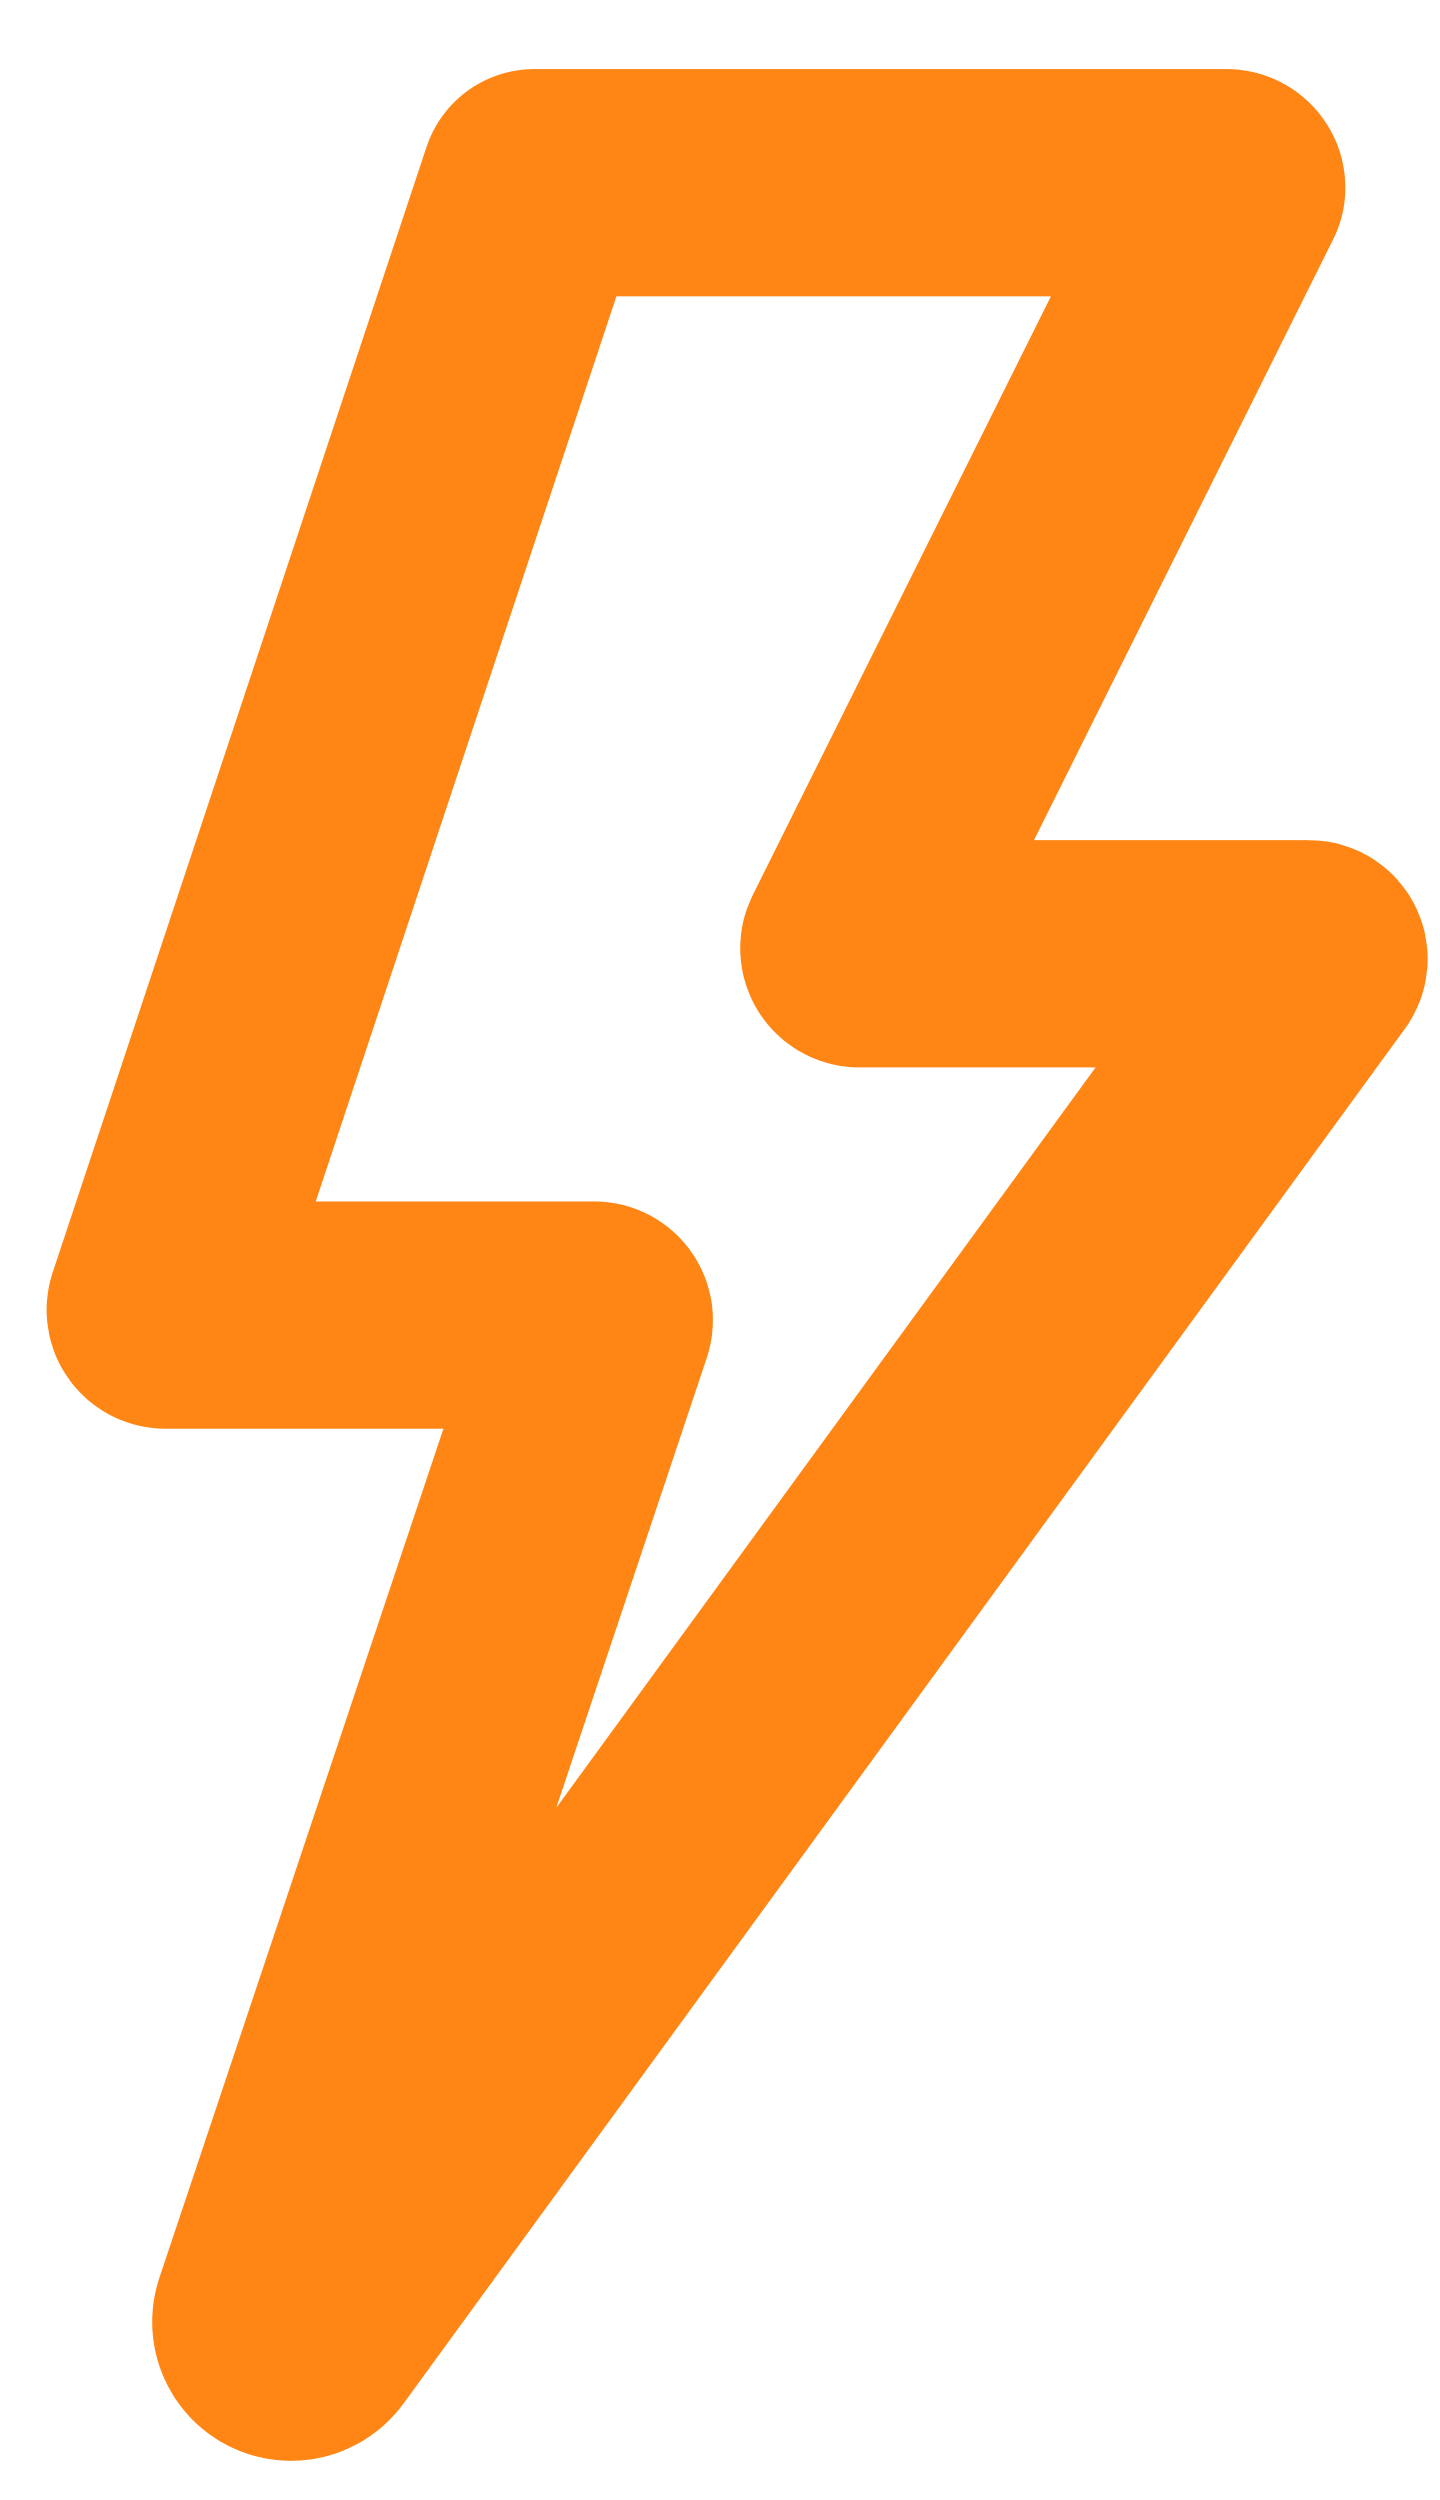
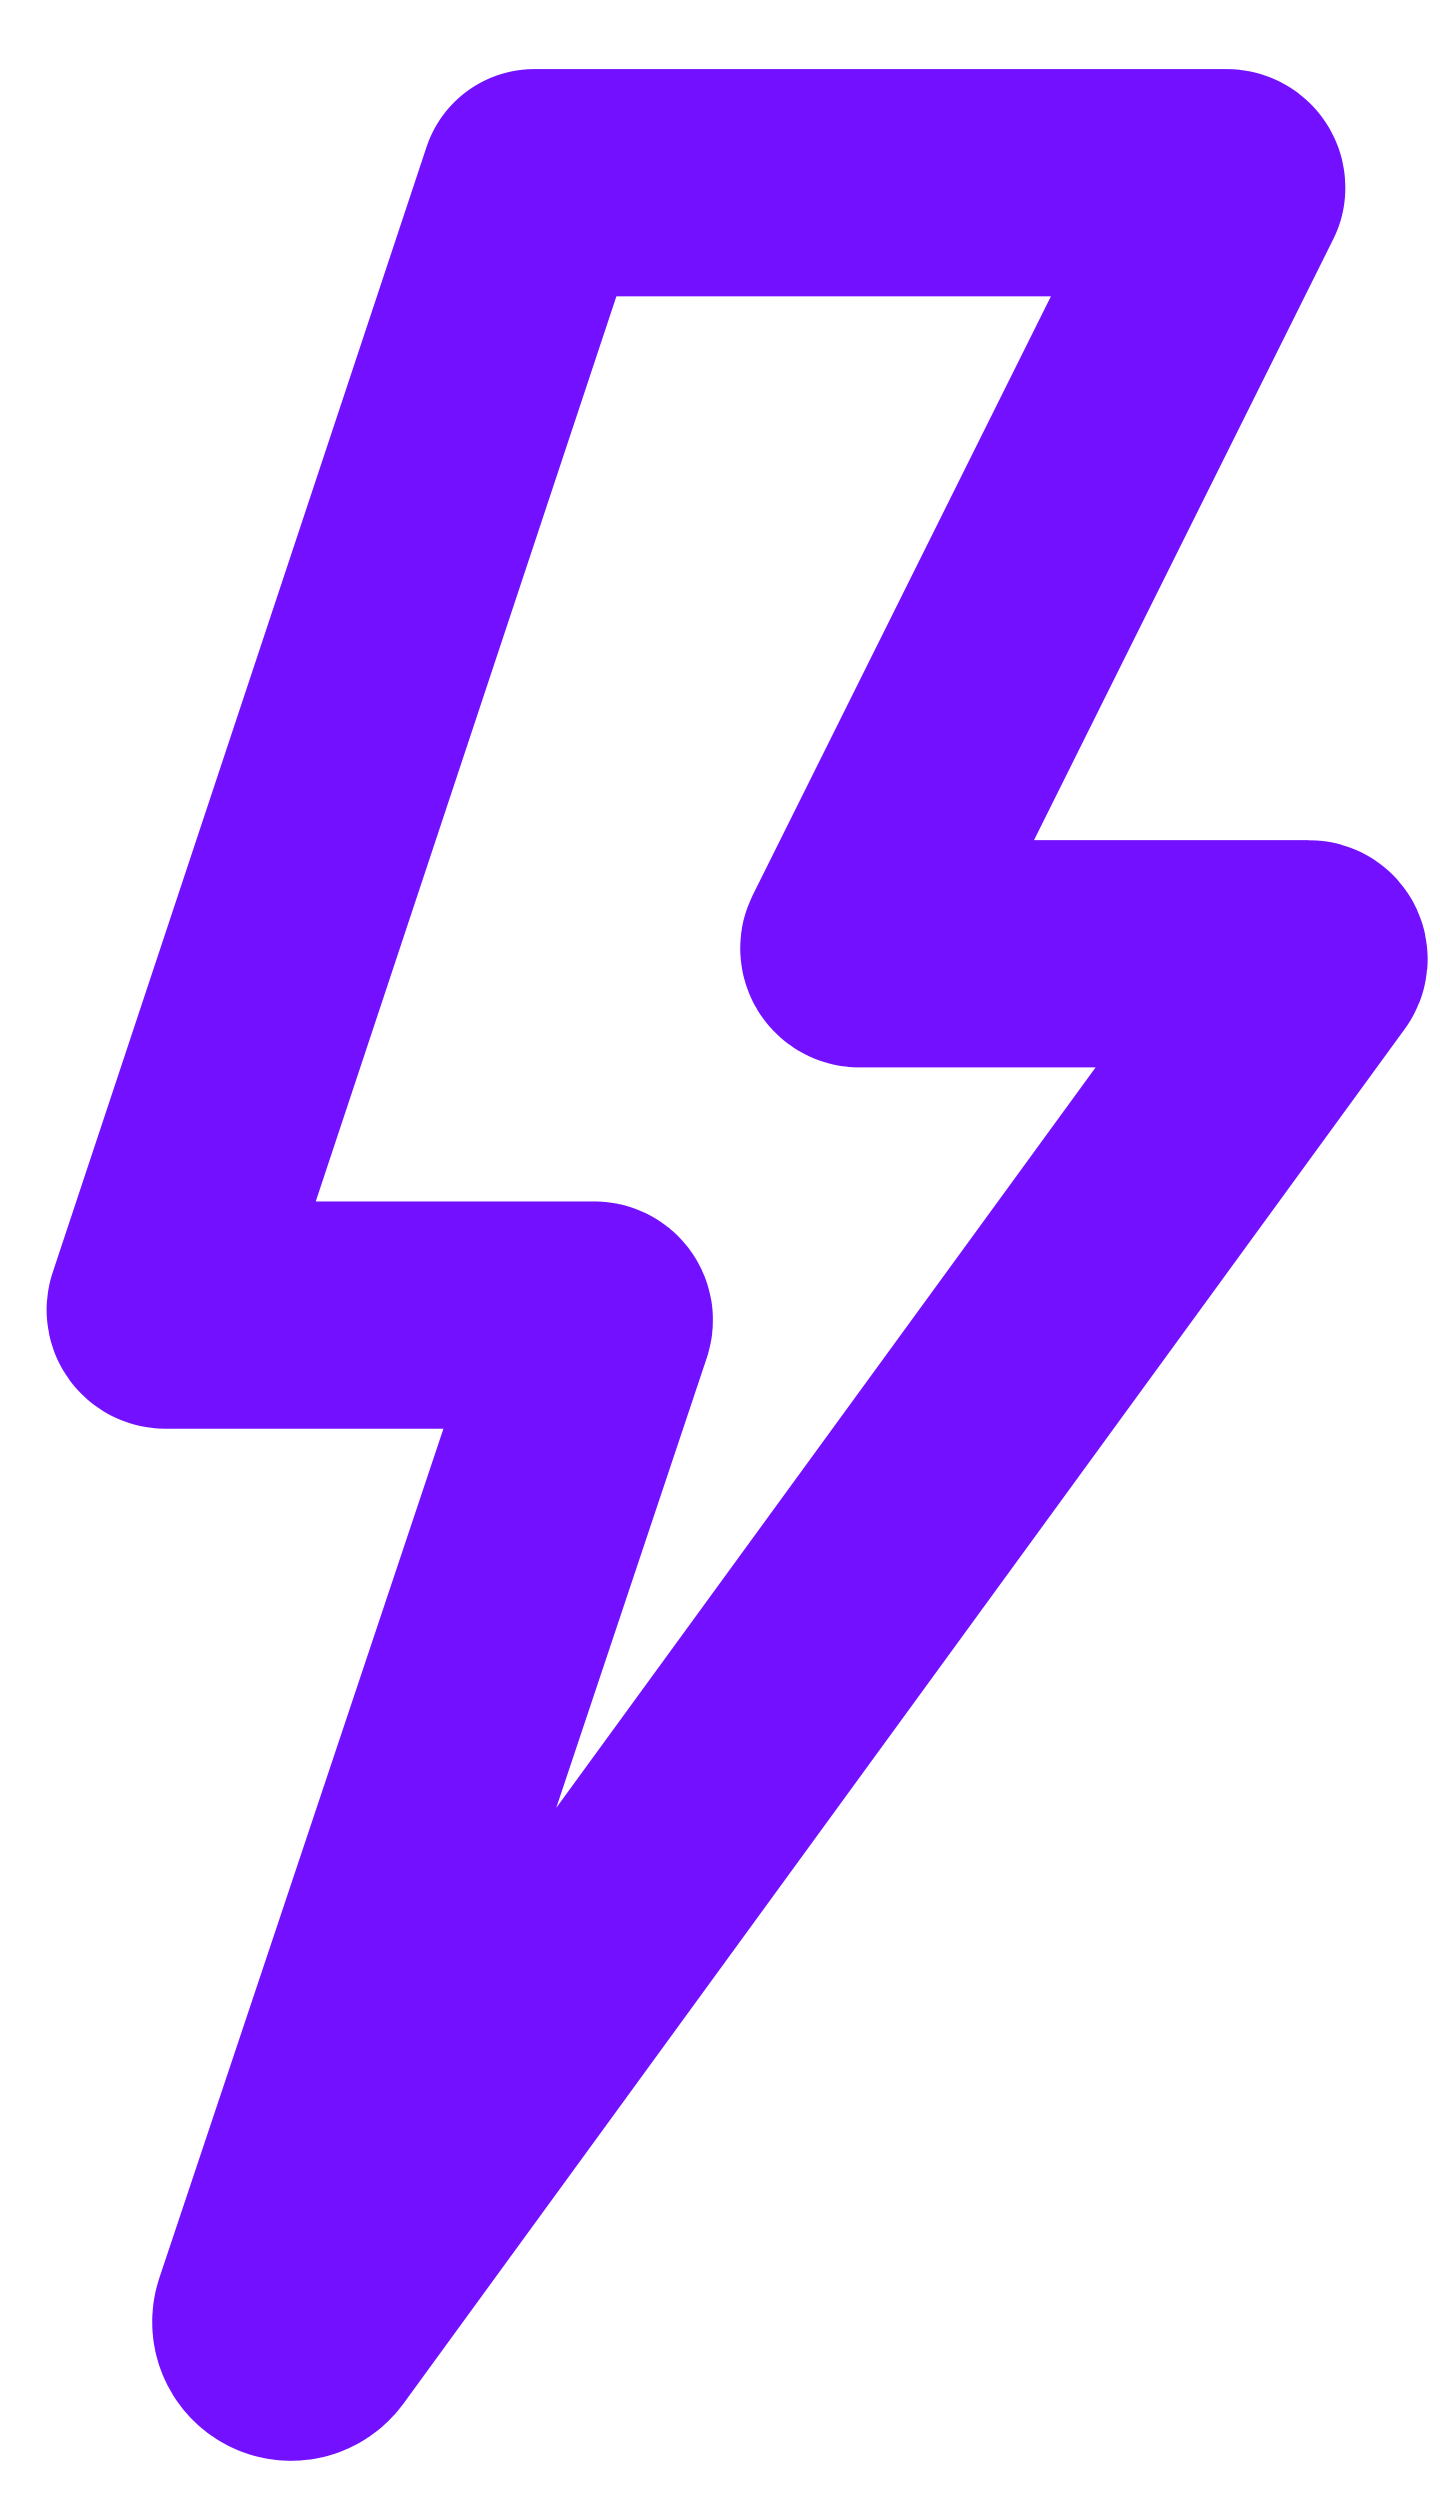
<svg xmlns="http://www.w3.org/2000/svg" width="19" height="33" viewBox="0 0 19 33" fill="none">
-   <path d="M16.198 2.412H7.054L2.118 17.272C2.115 17.282 2.114 17.292 2.116 17.302C2.118 17.312 2.121 17.322 2.127 17.33C2.133 17.338 2.141 17.345 2.149 17.35C2.158 17.355 2.168 17.358 2.178 17.359H7.841C7.852 17.358 7.862 17.36 7.872 17.365C7.882 17.369 7.89 17.376 7.897 17.385C7.903 17.393 7.908 17.403 7.91 17.414C7.912 17.424 7.911 17.435 7.908 17.445L3.526 30.544C3.501 30.62 3.503 30.702 3.534 30.776C3.564 30.85 3.619 30.91 3.69 30.946C3.761 30.983 3.843 30.992 3.92 30.974C3.998 30.955 4.066 30.909 4.113 30.845L17.332 12.697C17.339 12.687 17.344 12.675 17.345 12.663C17.346 12.65 17.343 12.638 17.338 12.627C17.332 12.616 17.324 12.606 17.313 12.6C17.303 12.593 17.291 12.59 17.278 12.59H11.336C11.325 12.589 11.314 12.585 11.304 12.579C11.295 12.573 11.287 12.564 11.281 12.555C11.275 12.545 11.272 12.534 11.271 12.523C11.27 12.512 11.271 12.5 11.276 12.49L16.258 2.485C16.259 2.477 16.258 2.468 16.256 2.459C16.253 2.451 16.249 2.443 16.243 2.436C16.238 2.429 16.231 2.424 16.223 2.42C16.215 2.416 16.207 2.413 16.198 2.412Z" stroke="#FF8514" stroke-width="3" stroke-linejoin="round" />
+   <path d="M16.198 2.412H7.054L2.118 17.272C2.115 17.282 2.114 17.292 2.116 17.302C2.118 17.312 2.121 17.322 2.127 17.33C2.133 17.338 2.141 17.345 2.149 17.35C2.158 17.355 2.168 17.358 2.178 17.359H7.841C7.852 17.358 7.862 17.36 7.872 17.365C7.882 17.369 7.89 17.376 7.897 17.385C7.903 17.393 7.908 17.403 7.91 17.414C7.912 17.424 7.911 17.435 7.908 17.445L3.526 30.544C3.501 30.62 3.503 30.702 3.534 30.776C3.564 30.85 3.619 30.91 3.69 30.946C3.761 30.983 3.843 30.992 3.92 30.974C3.998 30.955 4.066 30.909 4.113 30.845L17.332 12.697C17.339 12.687 17.344 12.675 17.345 12.663C17.346 12.65 17.343 12.638 17.338 12.627C17.332 12.616 17.324 12.606 17.313 12.6C17.303 12.593 17.291 12.59 17.278 12.59H11.336C11.325 12.589 11.314 12.585 11.304 12.579C11.295 12.573 11.287 12.564 11.281 12.555C11.275 12.545 11.272 12.534 11.271 12.523C11.27 12.512 11.271 12.5 11.276 12.49L16.258 2.485C16.259 2.477 16.258 2.468 16.256 2.459C16.253 2.451 16.249 2.443 16.243 2.436C16.238 2.429 16.231 2.424 16.223 2.42C16.215 2.416 16.207 2.413 16.198 2.412Z" stroke="#7210FF" stroke-width="3" stroke-linejoin="round" />
</svg>
